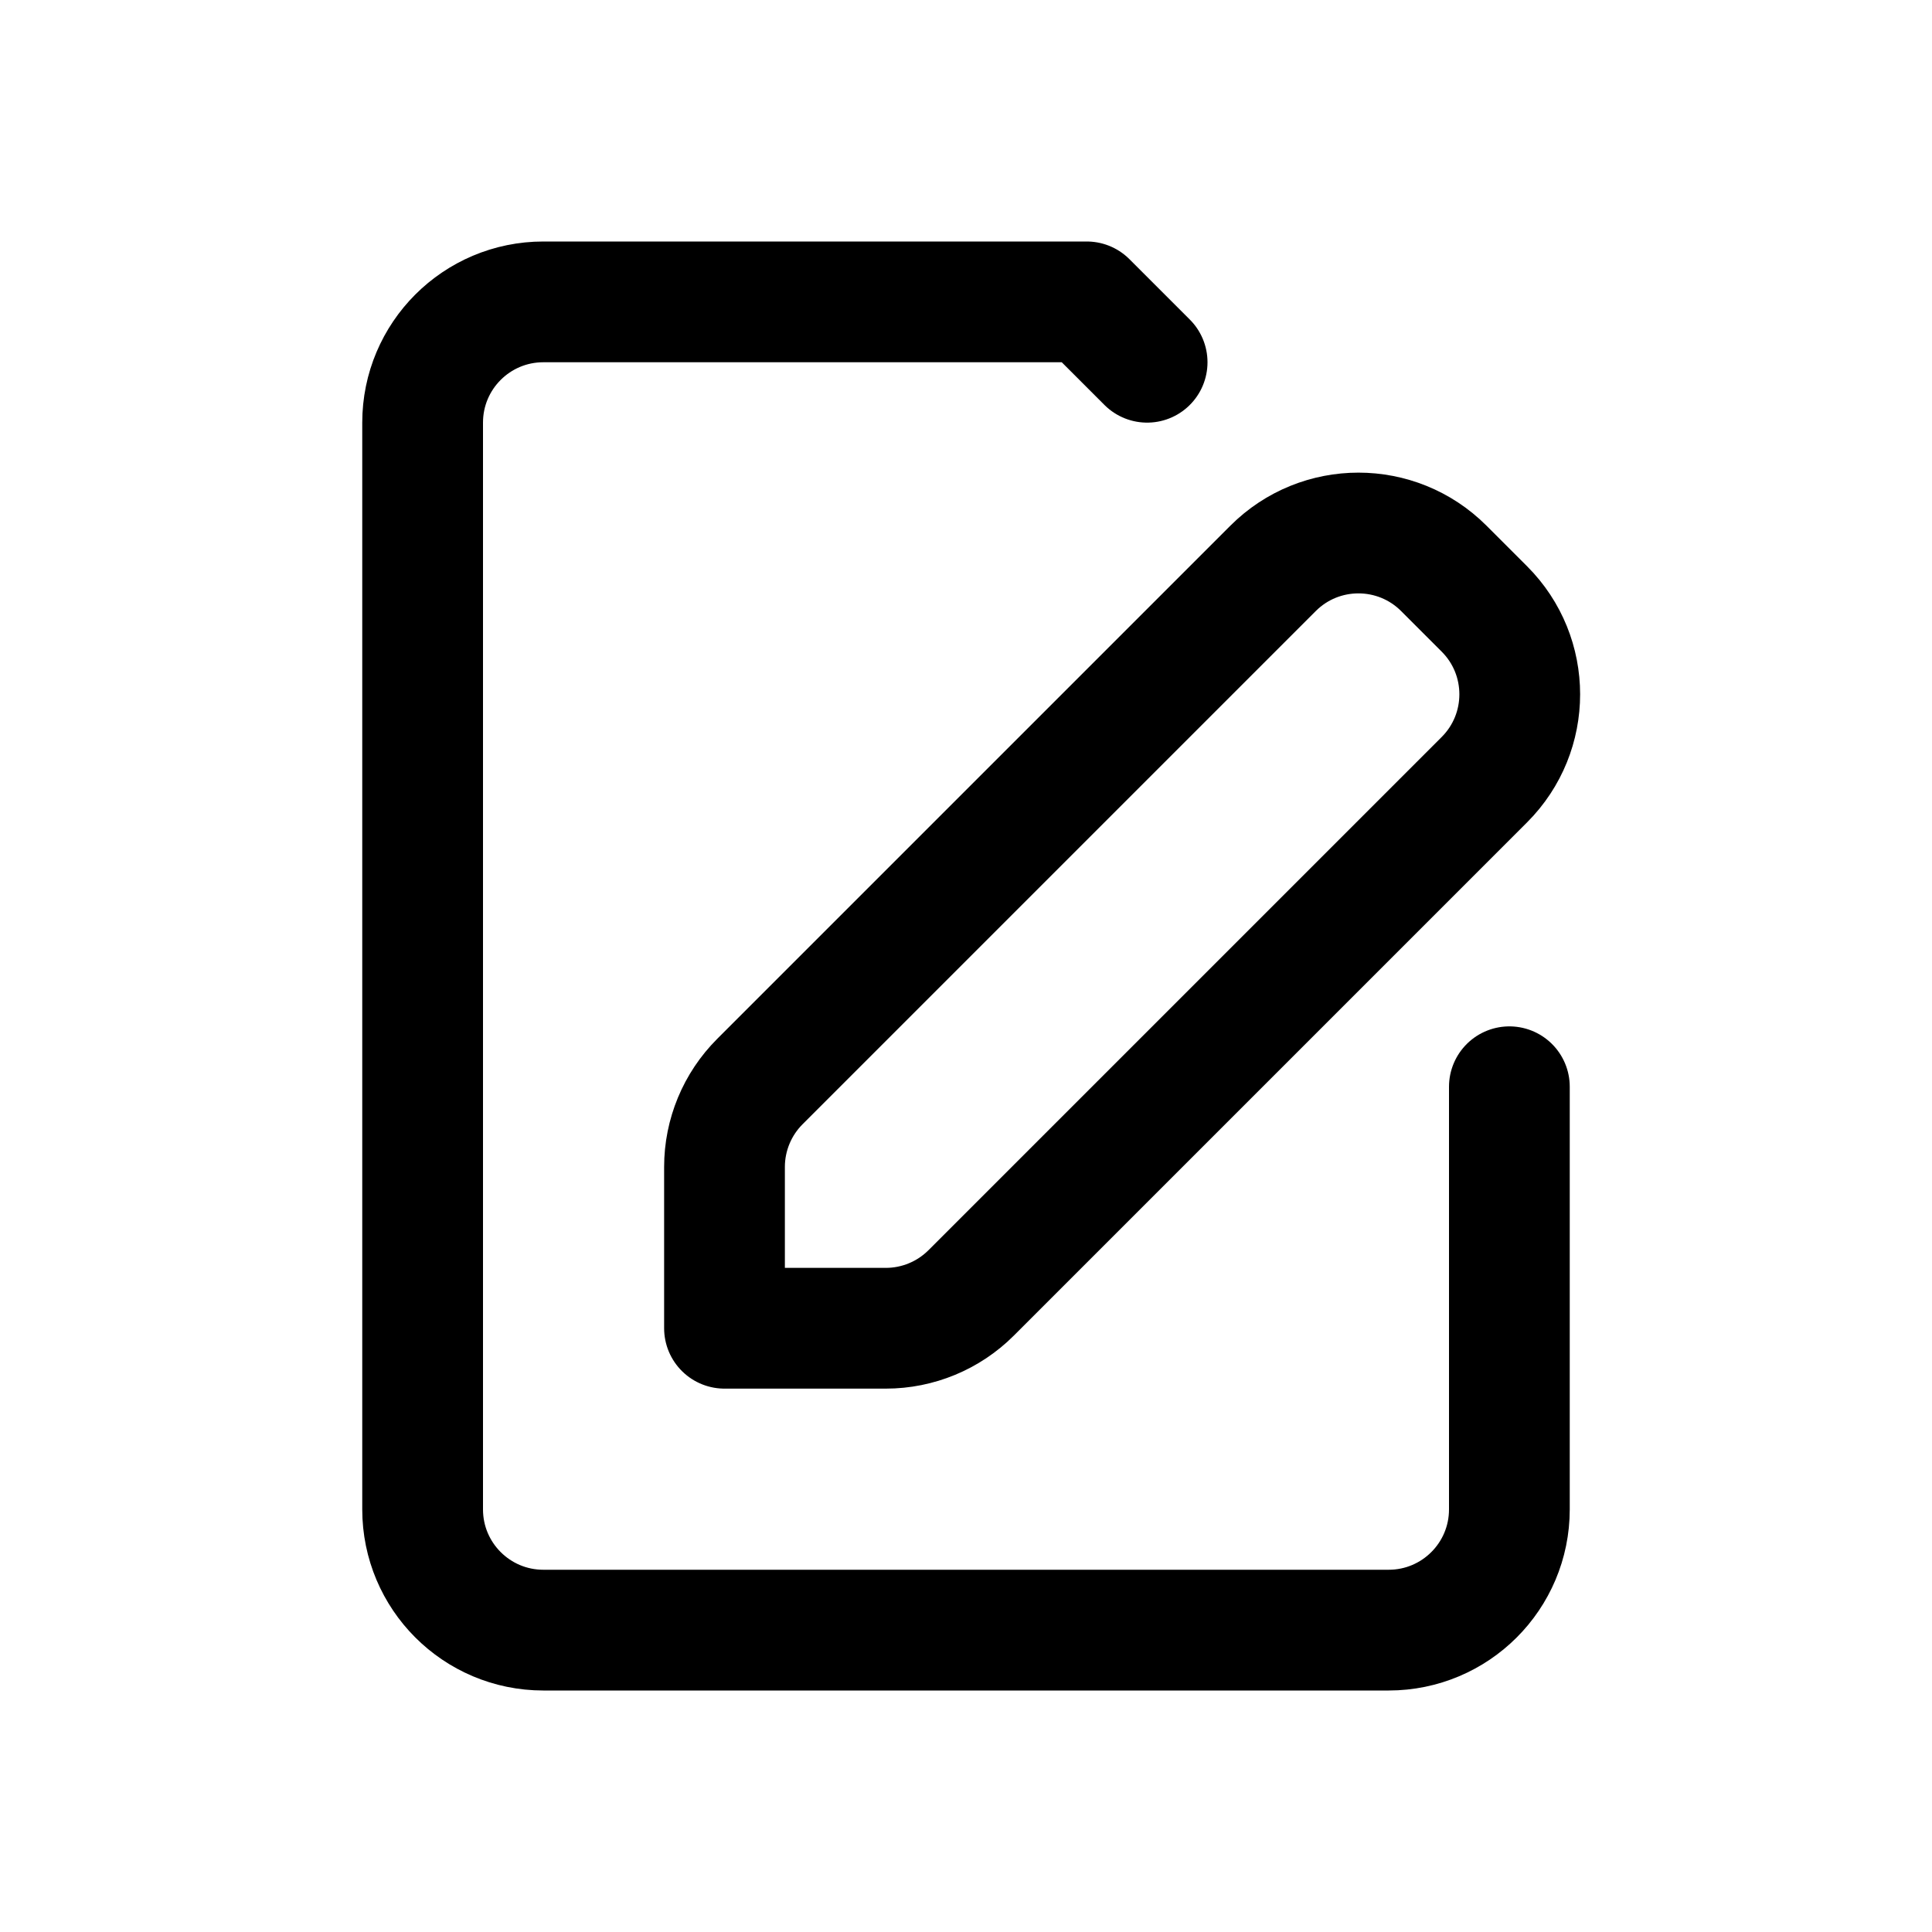
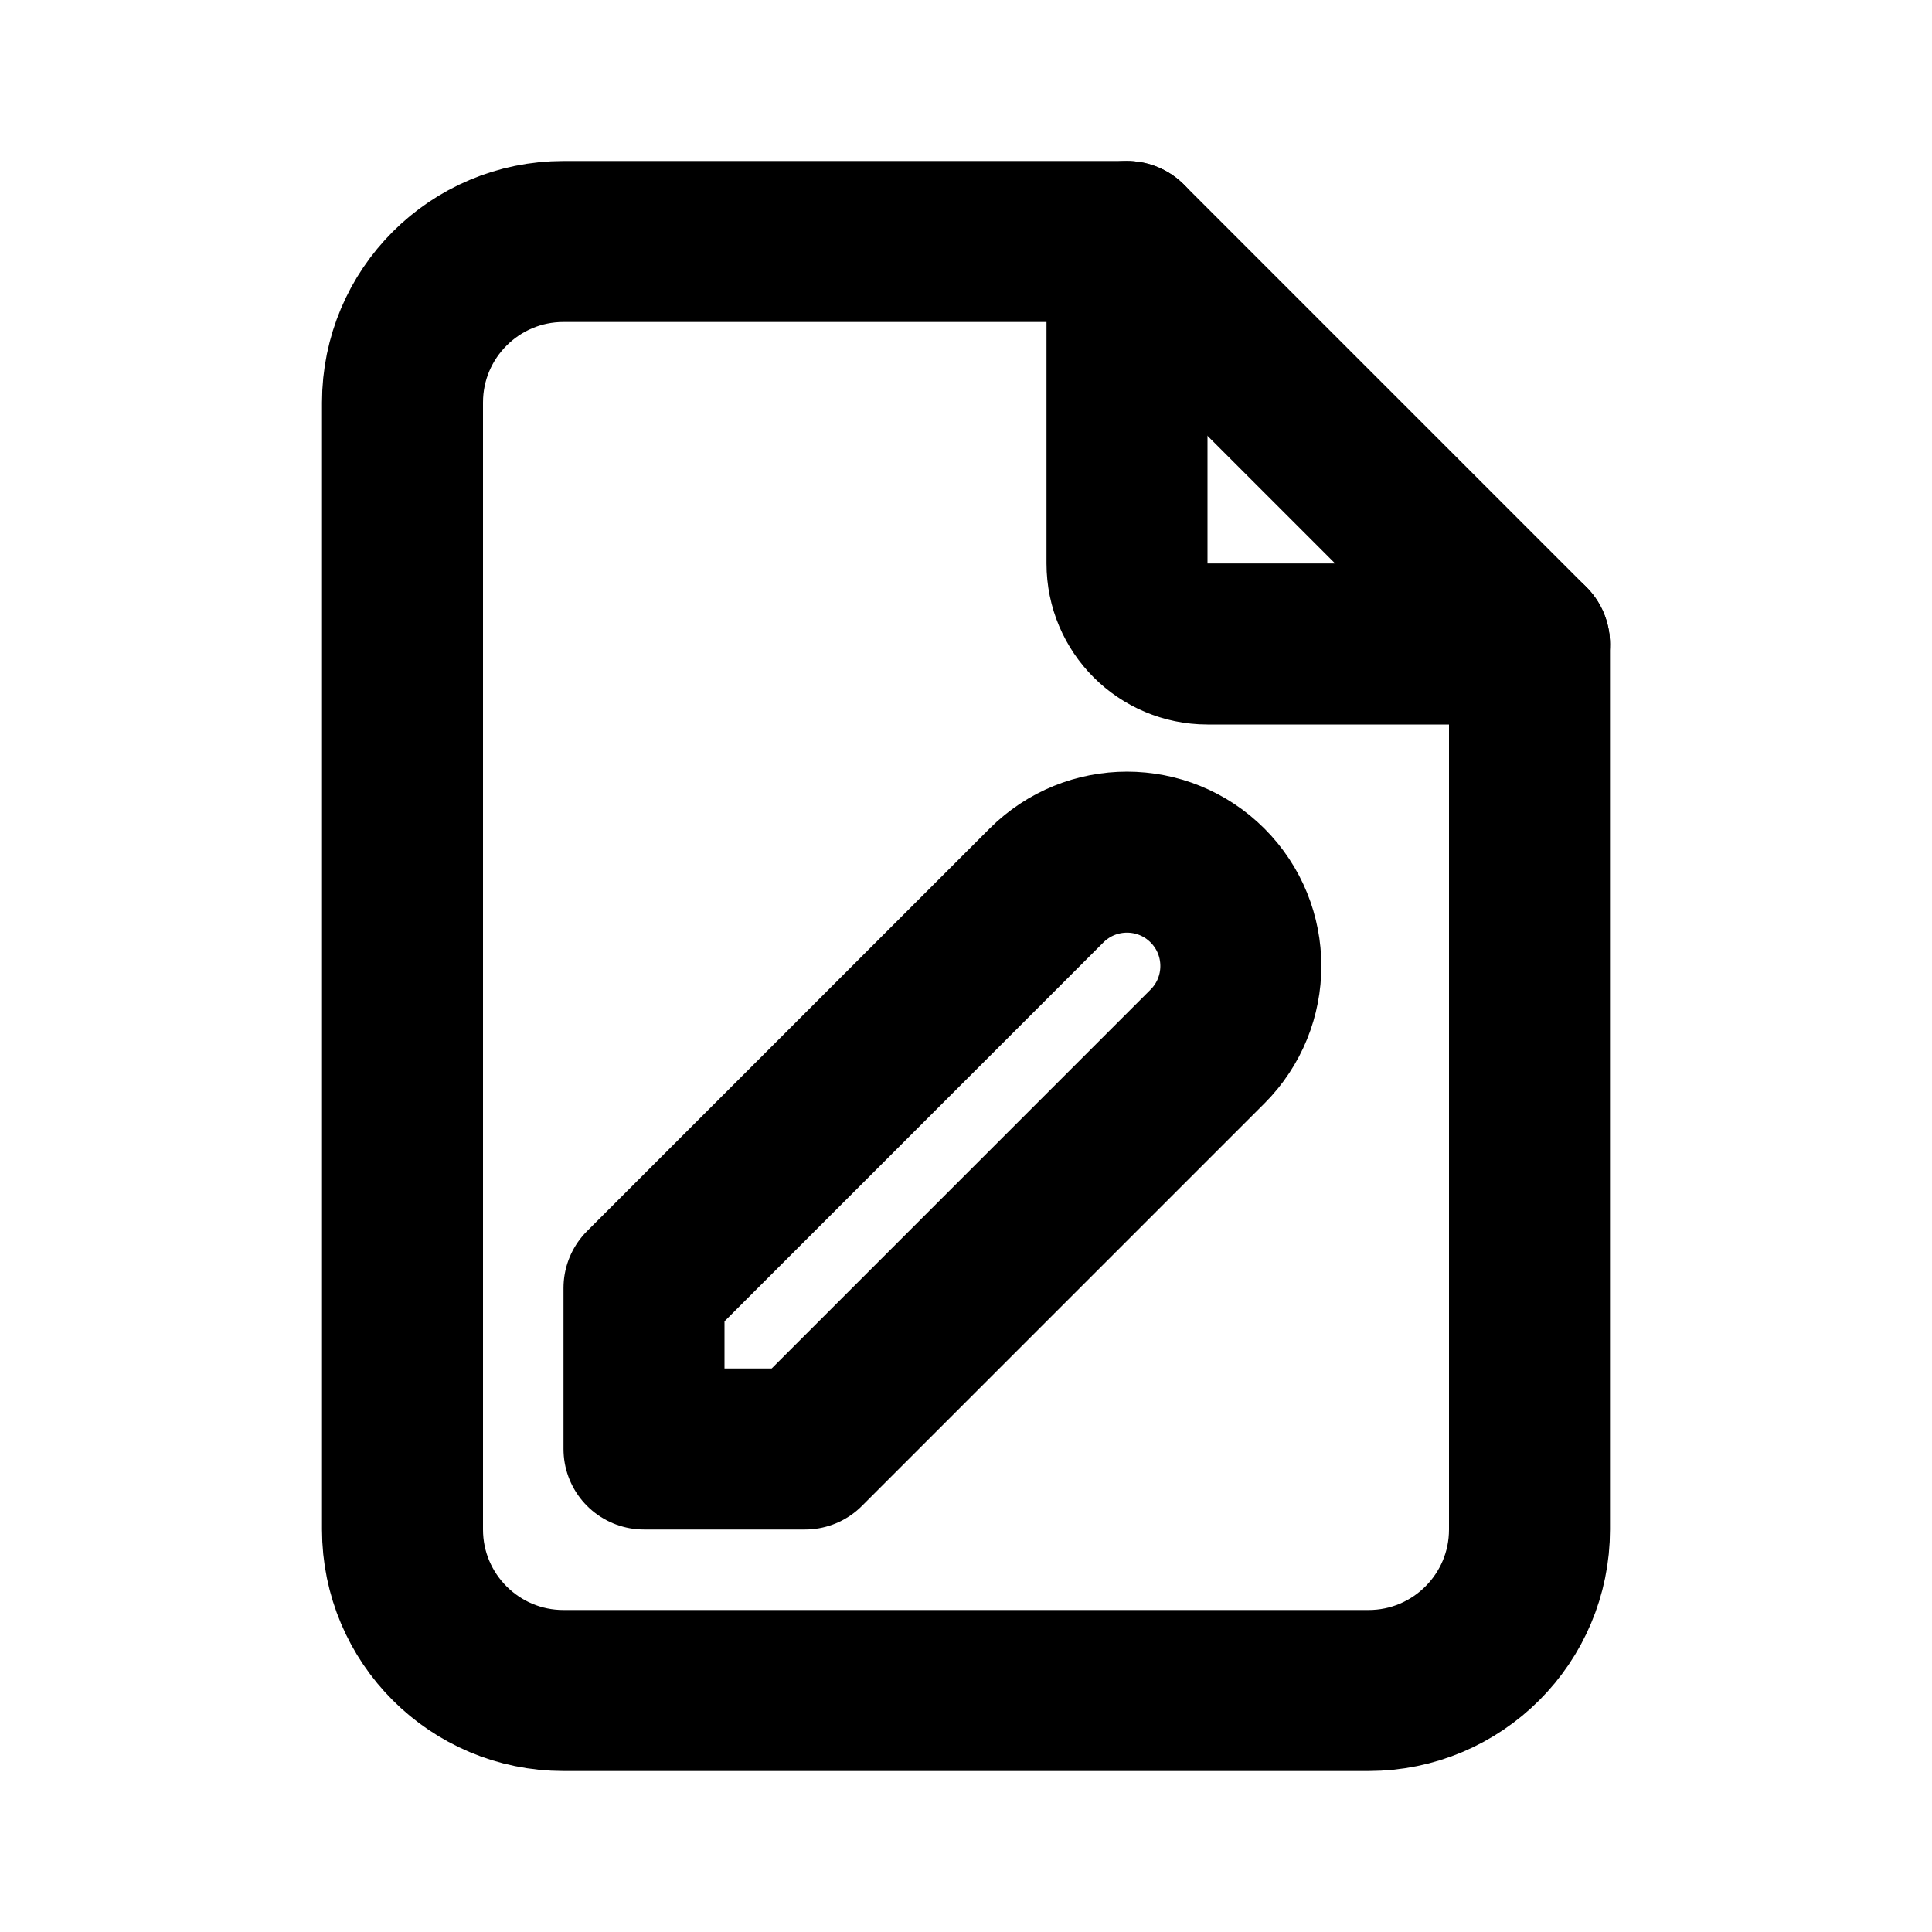
- <svg xmlns="http://www.w3.org/2000/svg" width="32" height="32" viewBox="0 0 32 32" fill="none">
-   <path d="M25 18V25C25 26.105 24.105 27 23 27H9C7.895 27 7 26.105 7 25V7C7 5.895 7.895 5 9 5H18L19 6" stroke="black" stroke-width="2" stroke-linecap="round" stroke-linejoin="round" />
-   <path d="M12 19.328V22H14.672C15.202 22 15.711 21.789 16.086 21.414L24.586 12.914C25.367 12.133 25.367 10.867 24.586 10.086L23.914 9.414C23.133 8.633 21.867 8.633 21.086 9.414L12.586 17.914C12.211 18.289 12 18.798 12 19.328Z" stroke="black" stroke-width="2" stroke-linecap="round" stroke-linejoin="round" />
+ <svg xmlns="http://www.w3.org/2000/svg" class="icon icon-tabler icon-tabler-file-pencil" width="24" height="24" viewBox="0 0 24 24" stroke-width="2" stroke="currentColor" fill="none" stroke-linecap="round" stroke-linejoin="round">
+   <path stroke="none" d="M0 0h24v24H0z" fill="none" />
+   <path d="M14 3v4a1 1 0 0 0 1 1h4" />
+   <path d="M17 21h-10a2 2 0 0 1 -2 -2v-14a2 2 0 0 1 2 -2h7l5 5v11a2 2 0 0 1 -2 2z" />
+   <path d="M10 18l5 -5a1.414 1.414 0 0 0 -2 -2l-5 5v2h2z" />
</svg>
